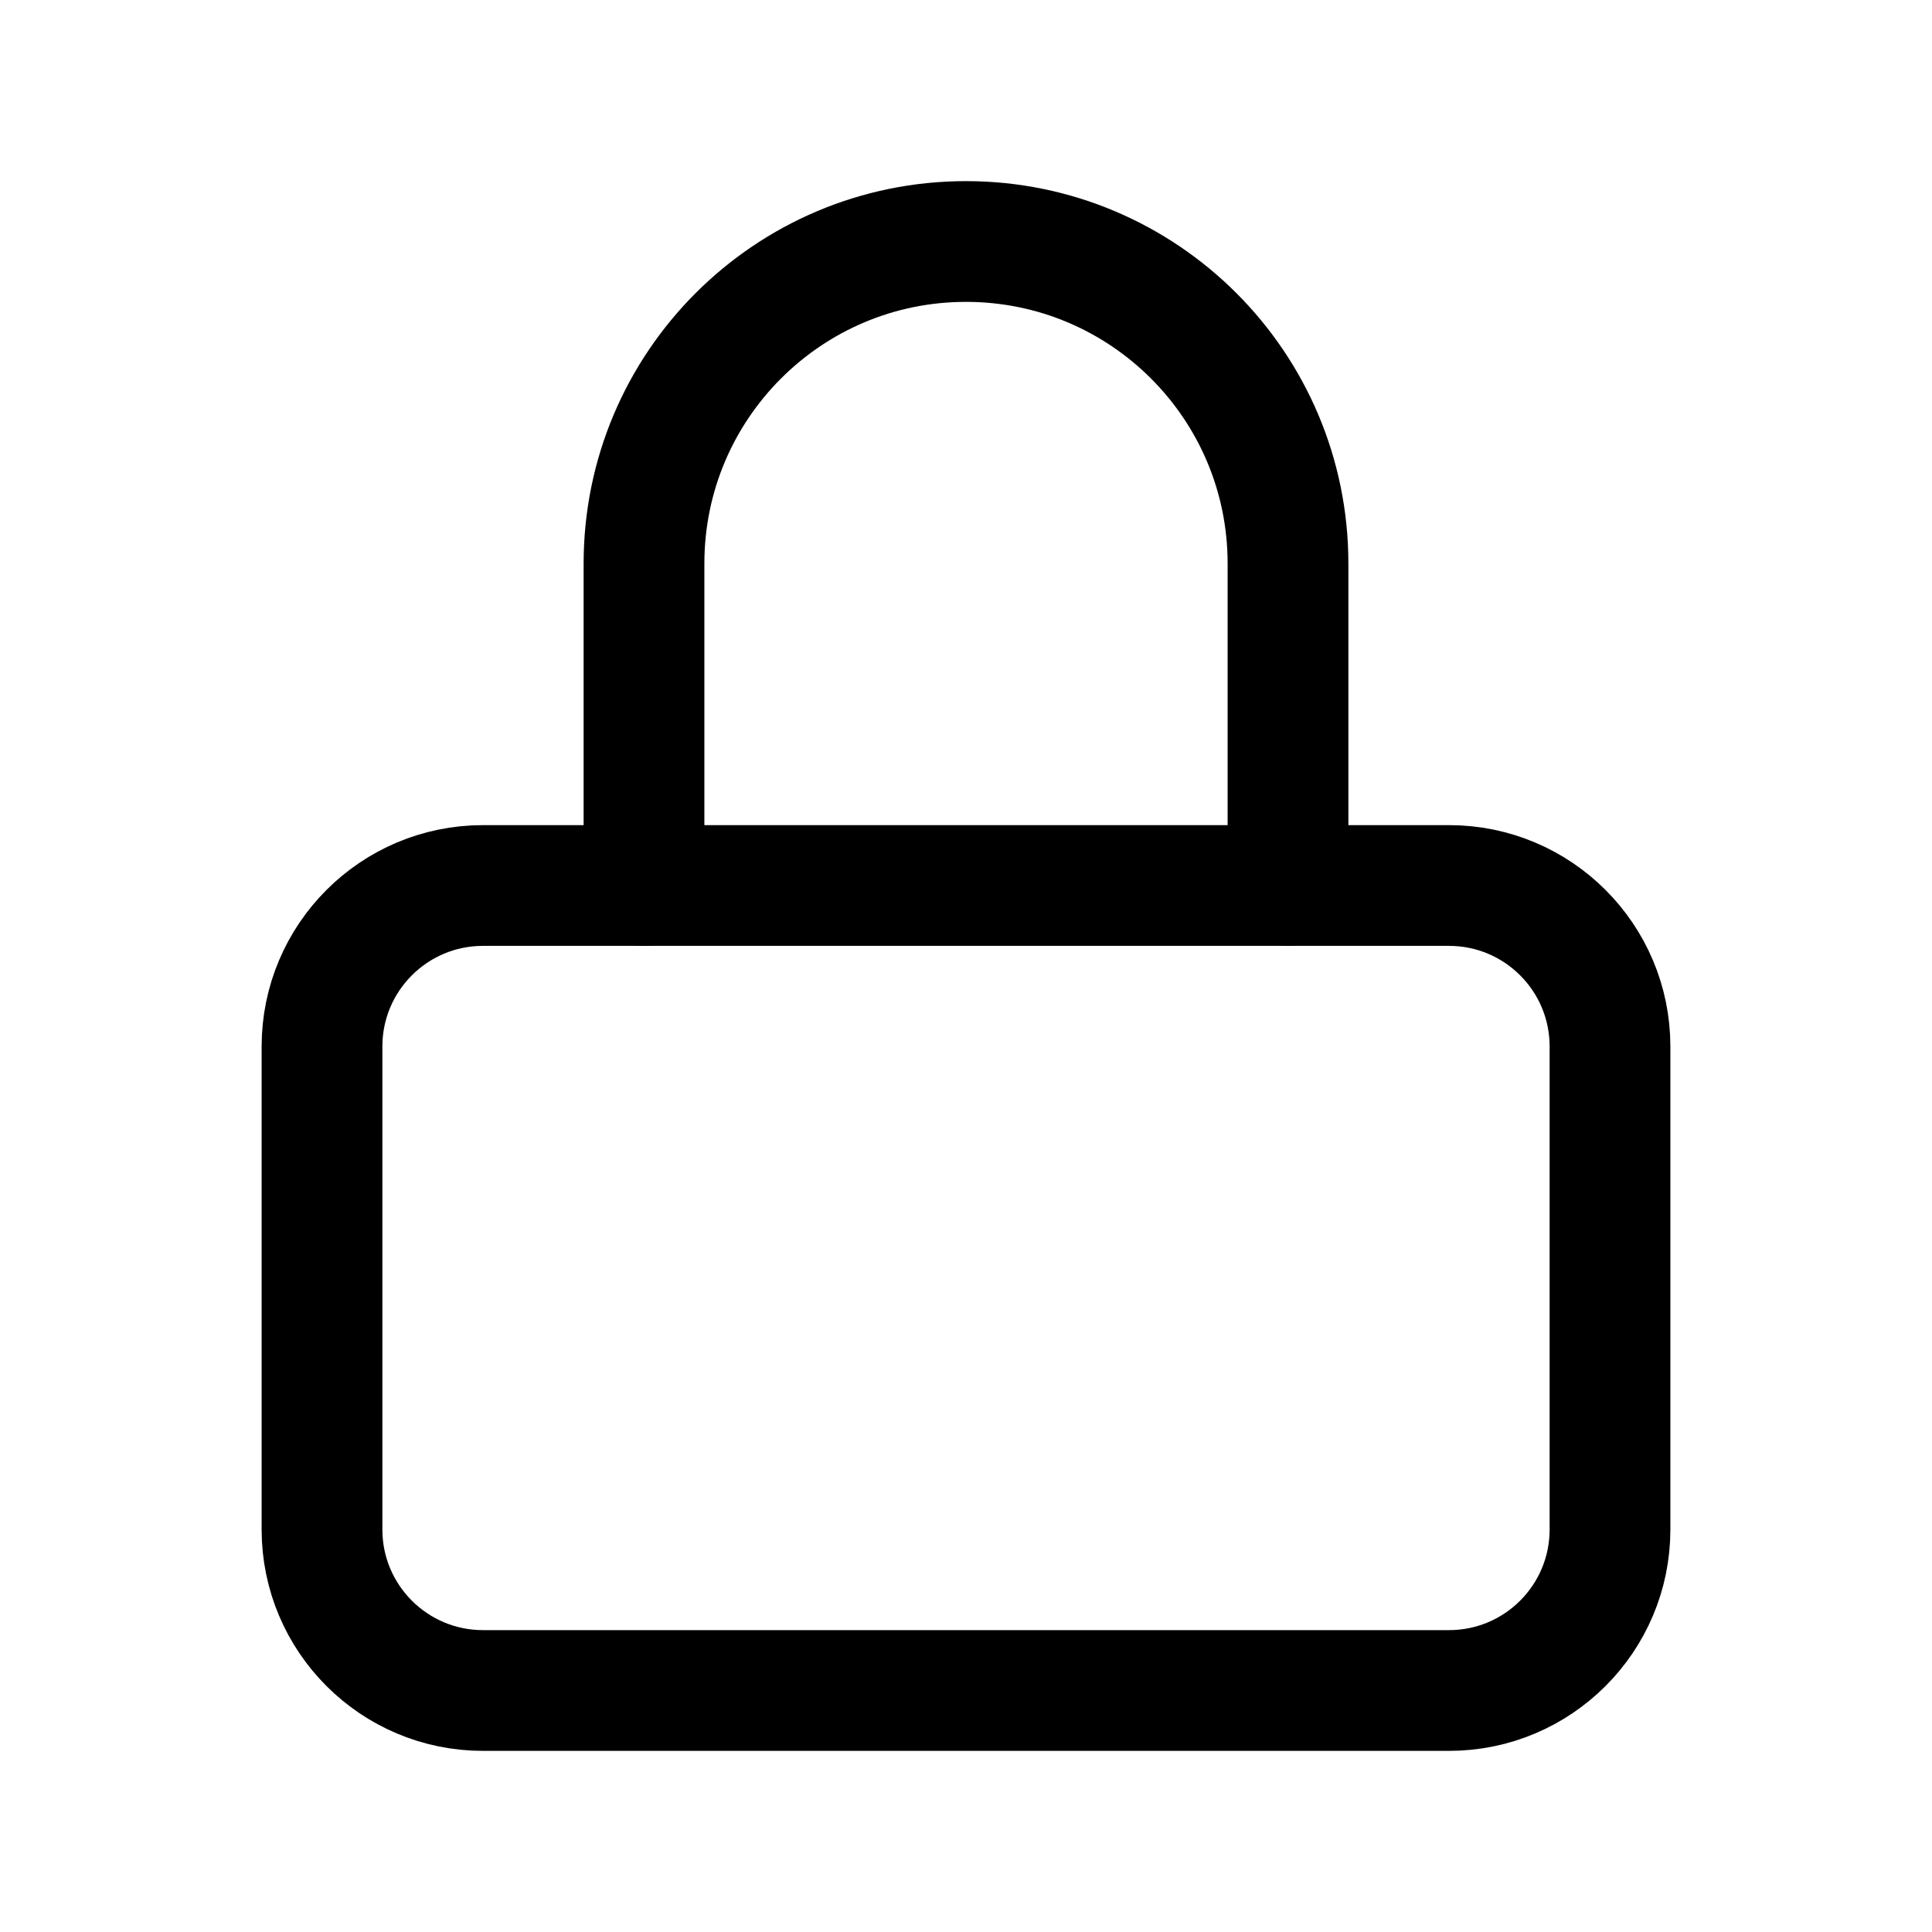
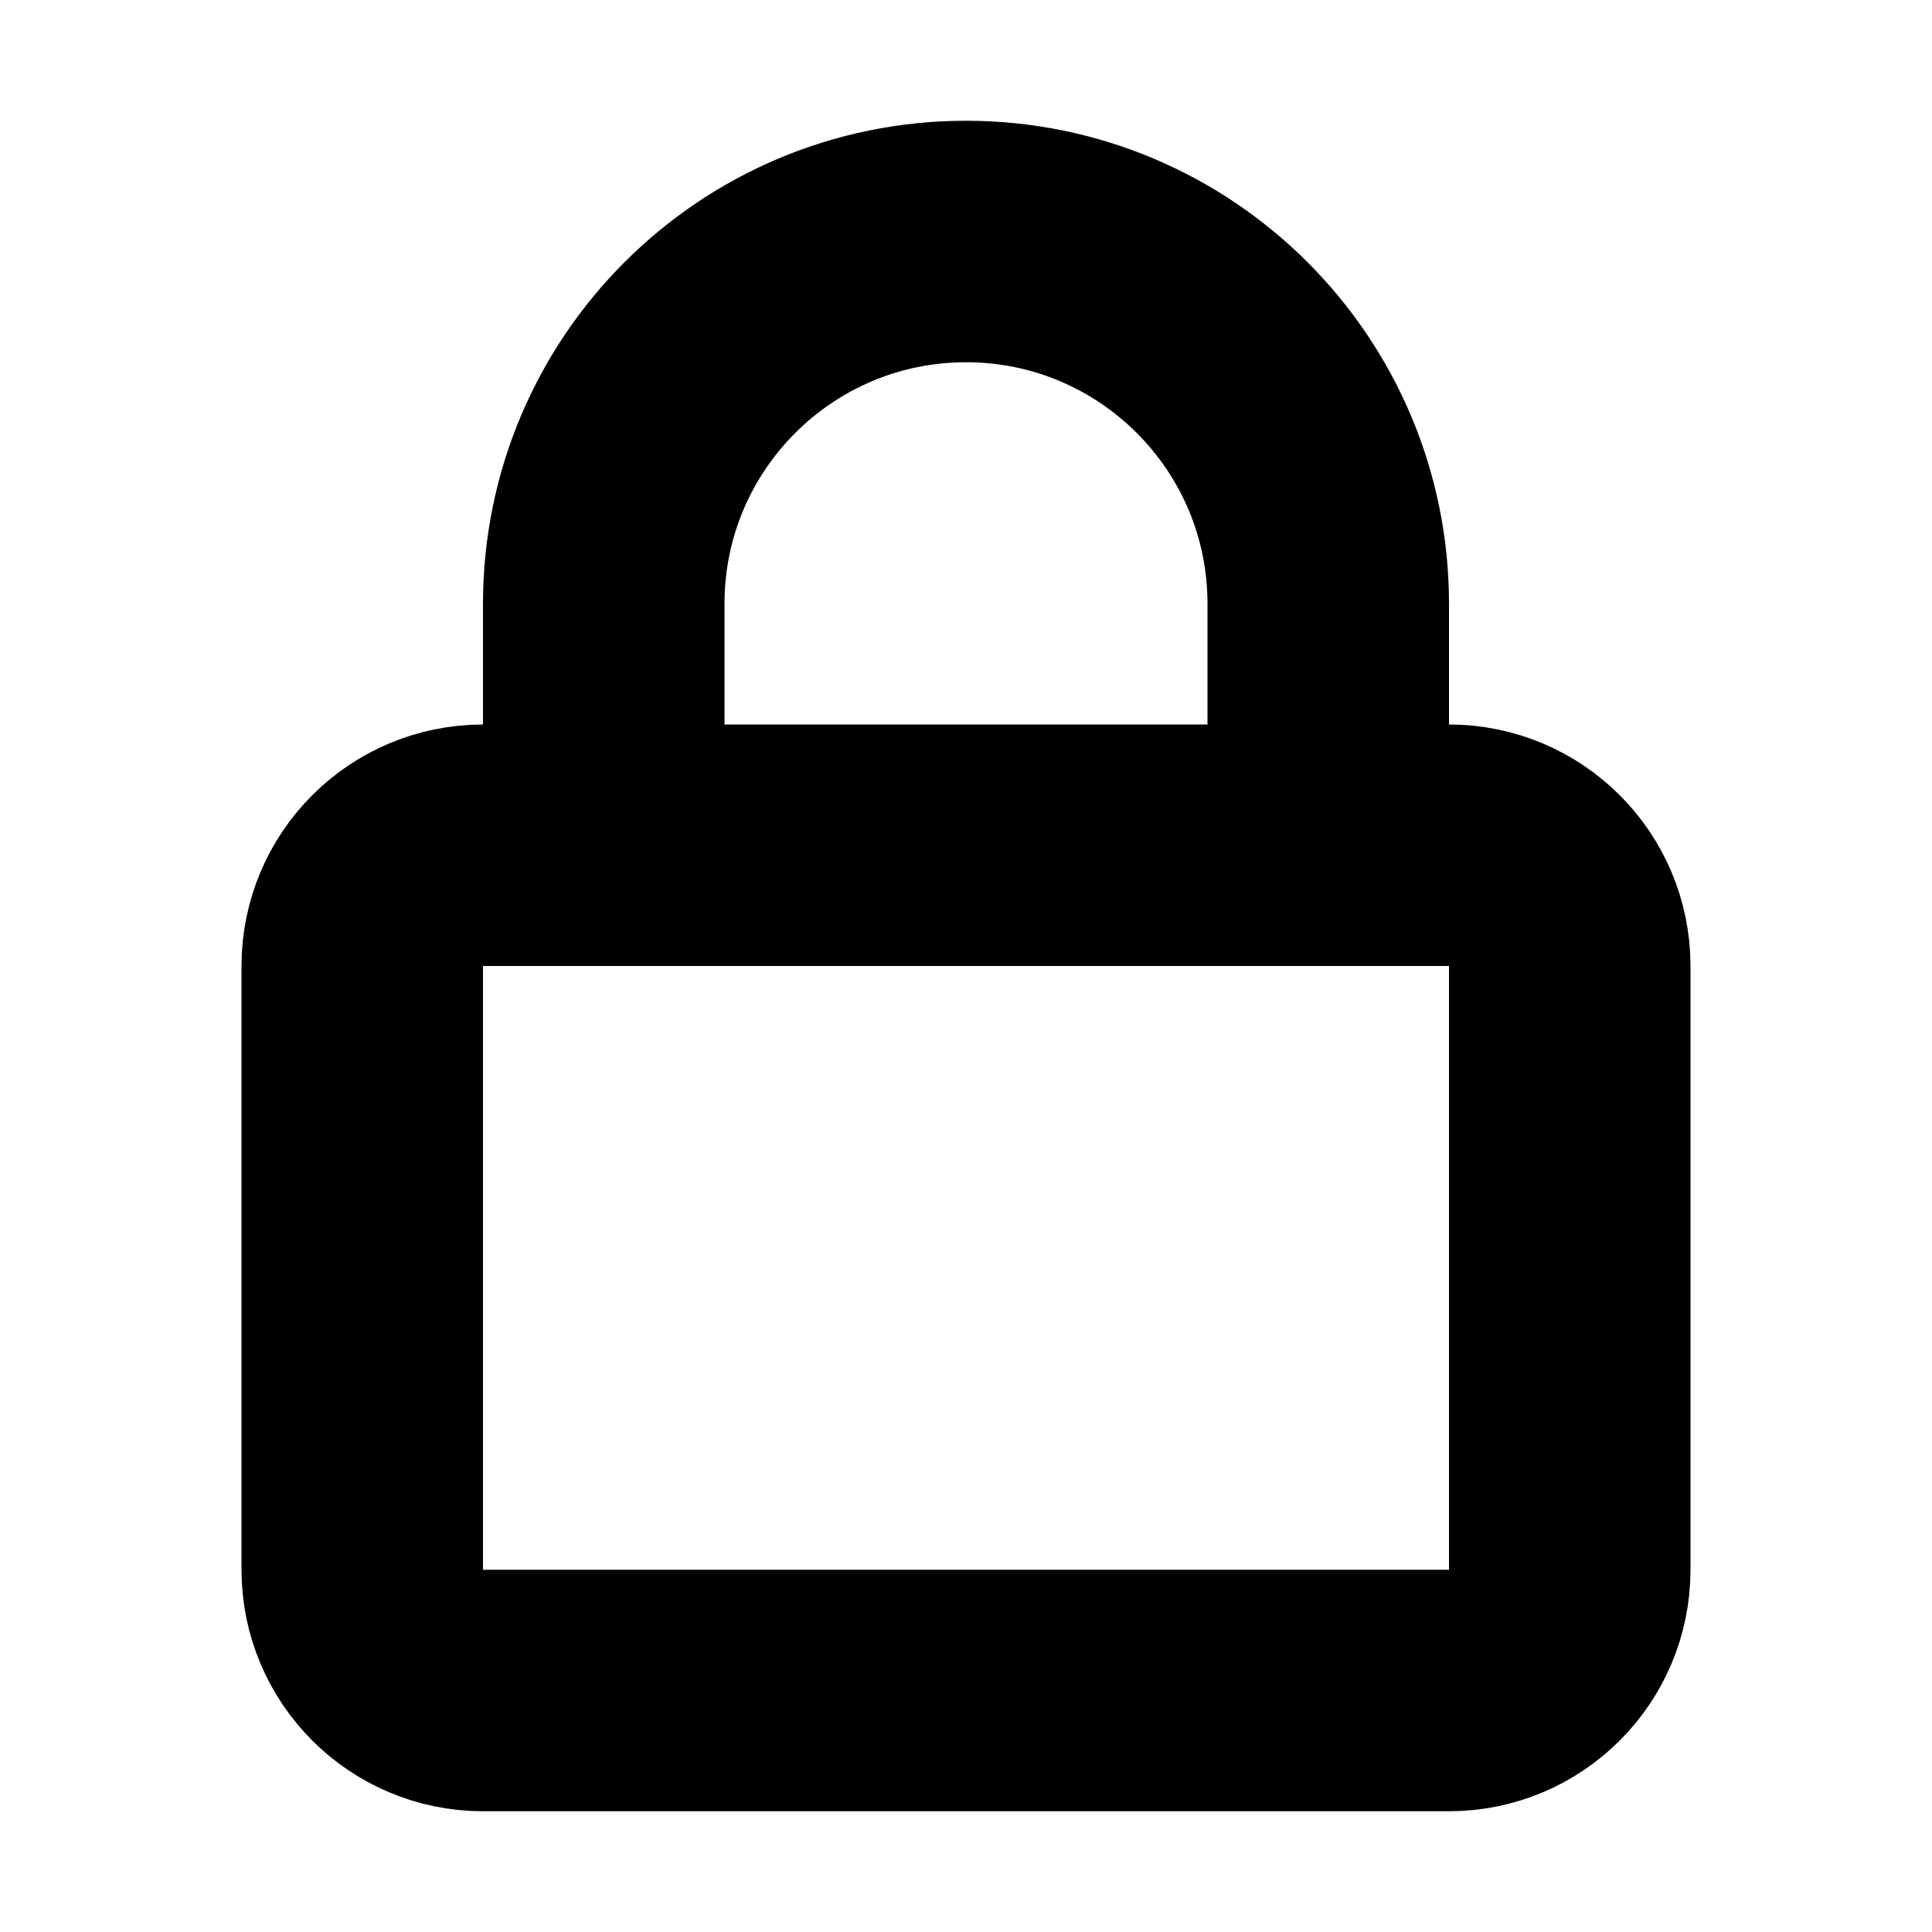
- <svg xmlns="http://www.w3.org/2000/svg" viewBox="0 0 24 24" fill="none" stroke="#000" stroke-width="1.5" stroke-linecap="round" stroke-linejoin="round">
-   <rect x="4" y="11" width="16" height="10" rx="2" />
-   <path d="M8 11V7a4 4 0 0 1 8 0v4" />
+ <svg xmlns="http://www.w3.org/2000/svg" viewBox="0 0 24 24" fill="none" stroke="#000" stroke-width="3" stroke-linecap="round" stroke-linejoin="round">
+   <rect x="4.5" y="10.5" width="15" height="10.5" rx="1.5" />
+   <path d="M7.5 10.5V7.5a4.5 4.5 0 0 1 9 0v3" />
</svg>
